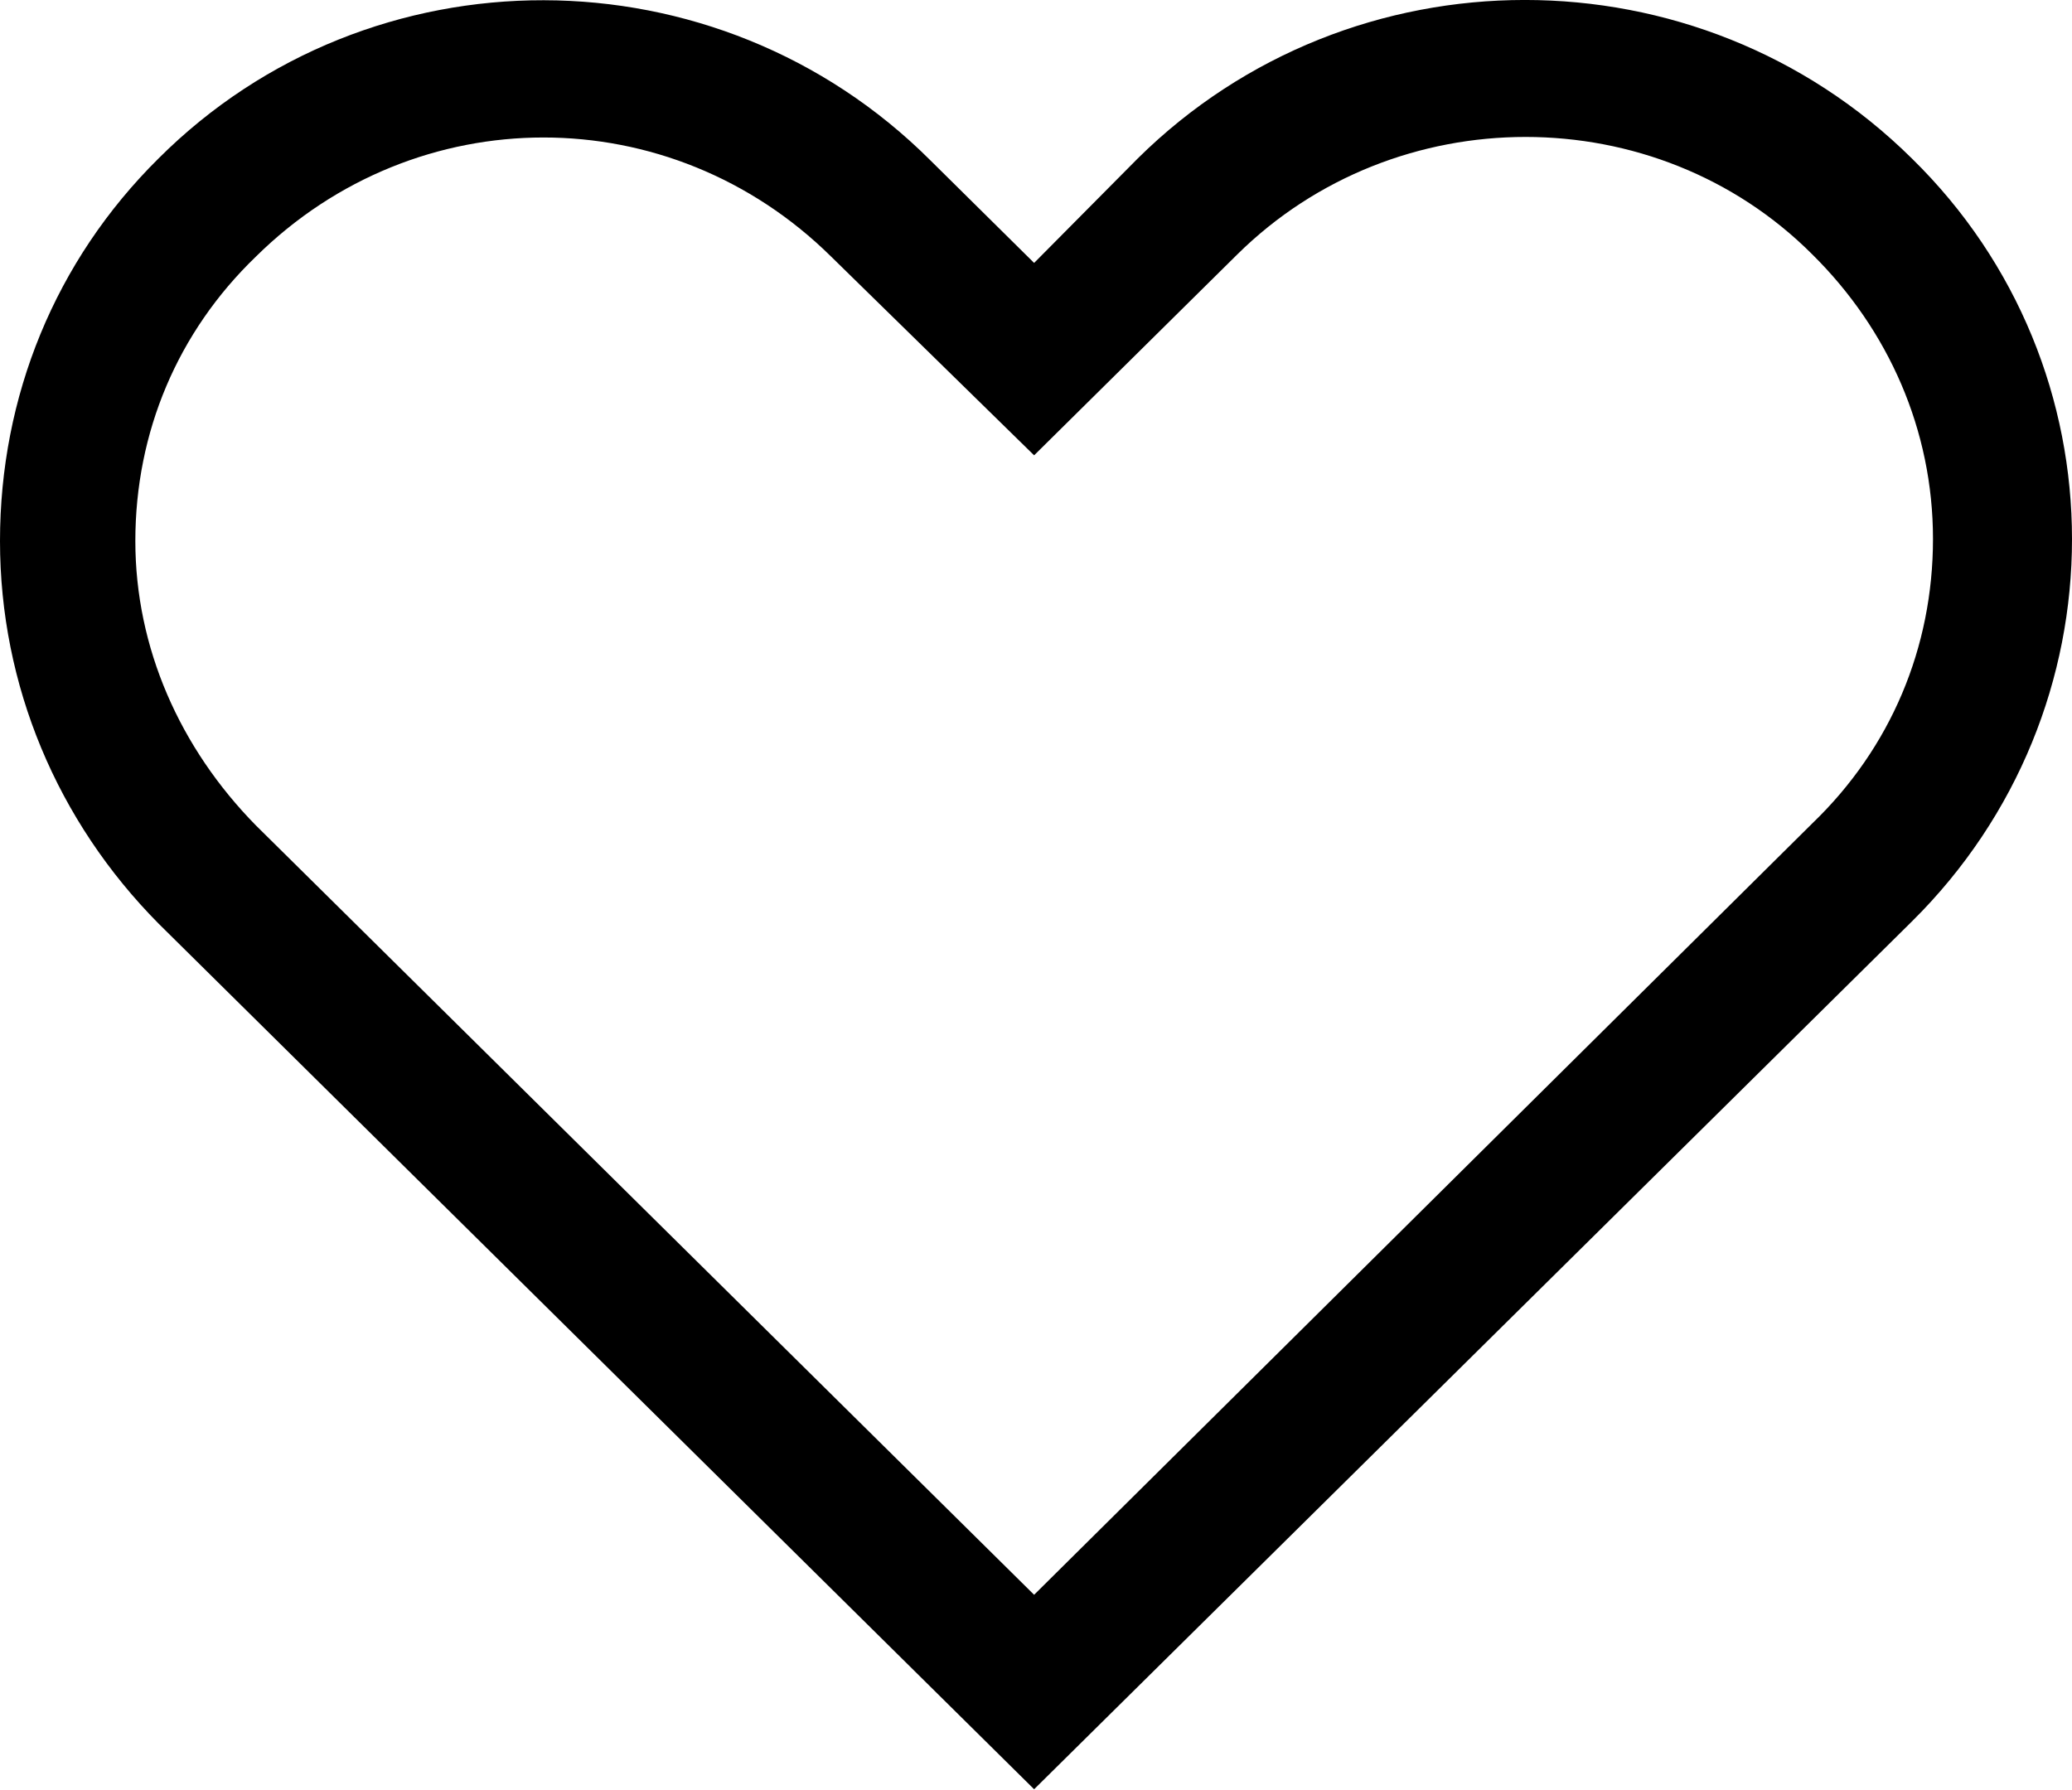
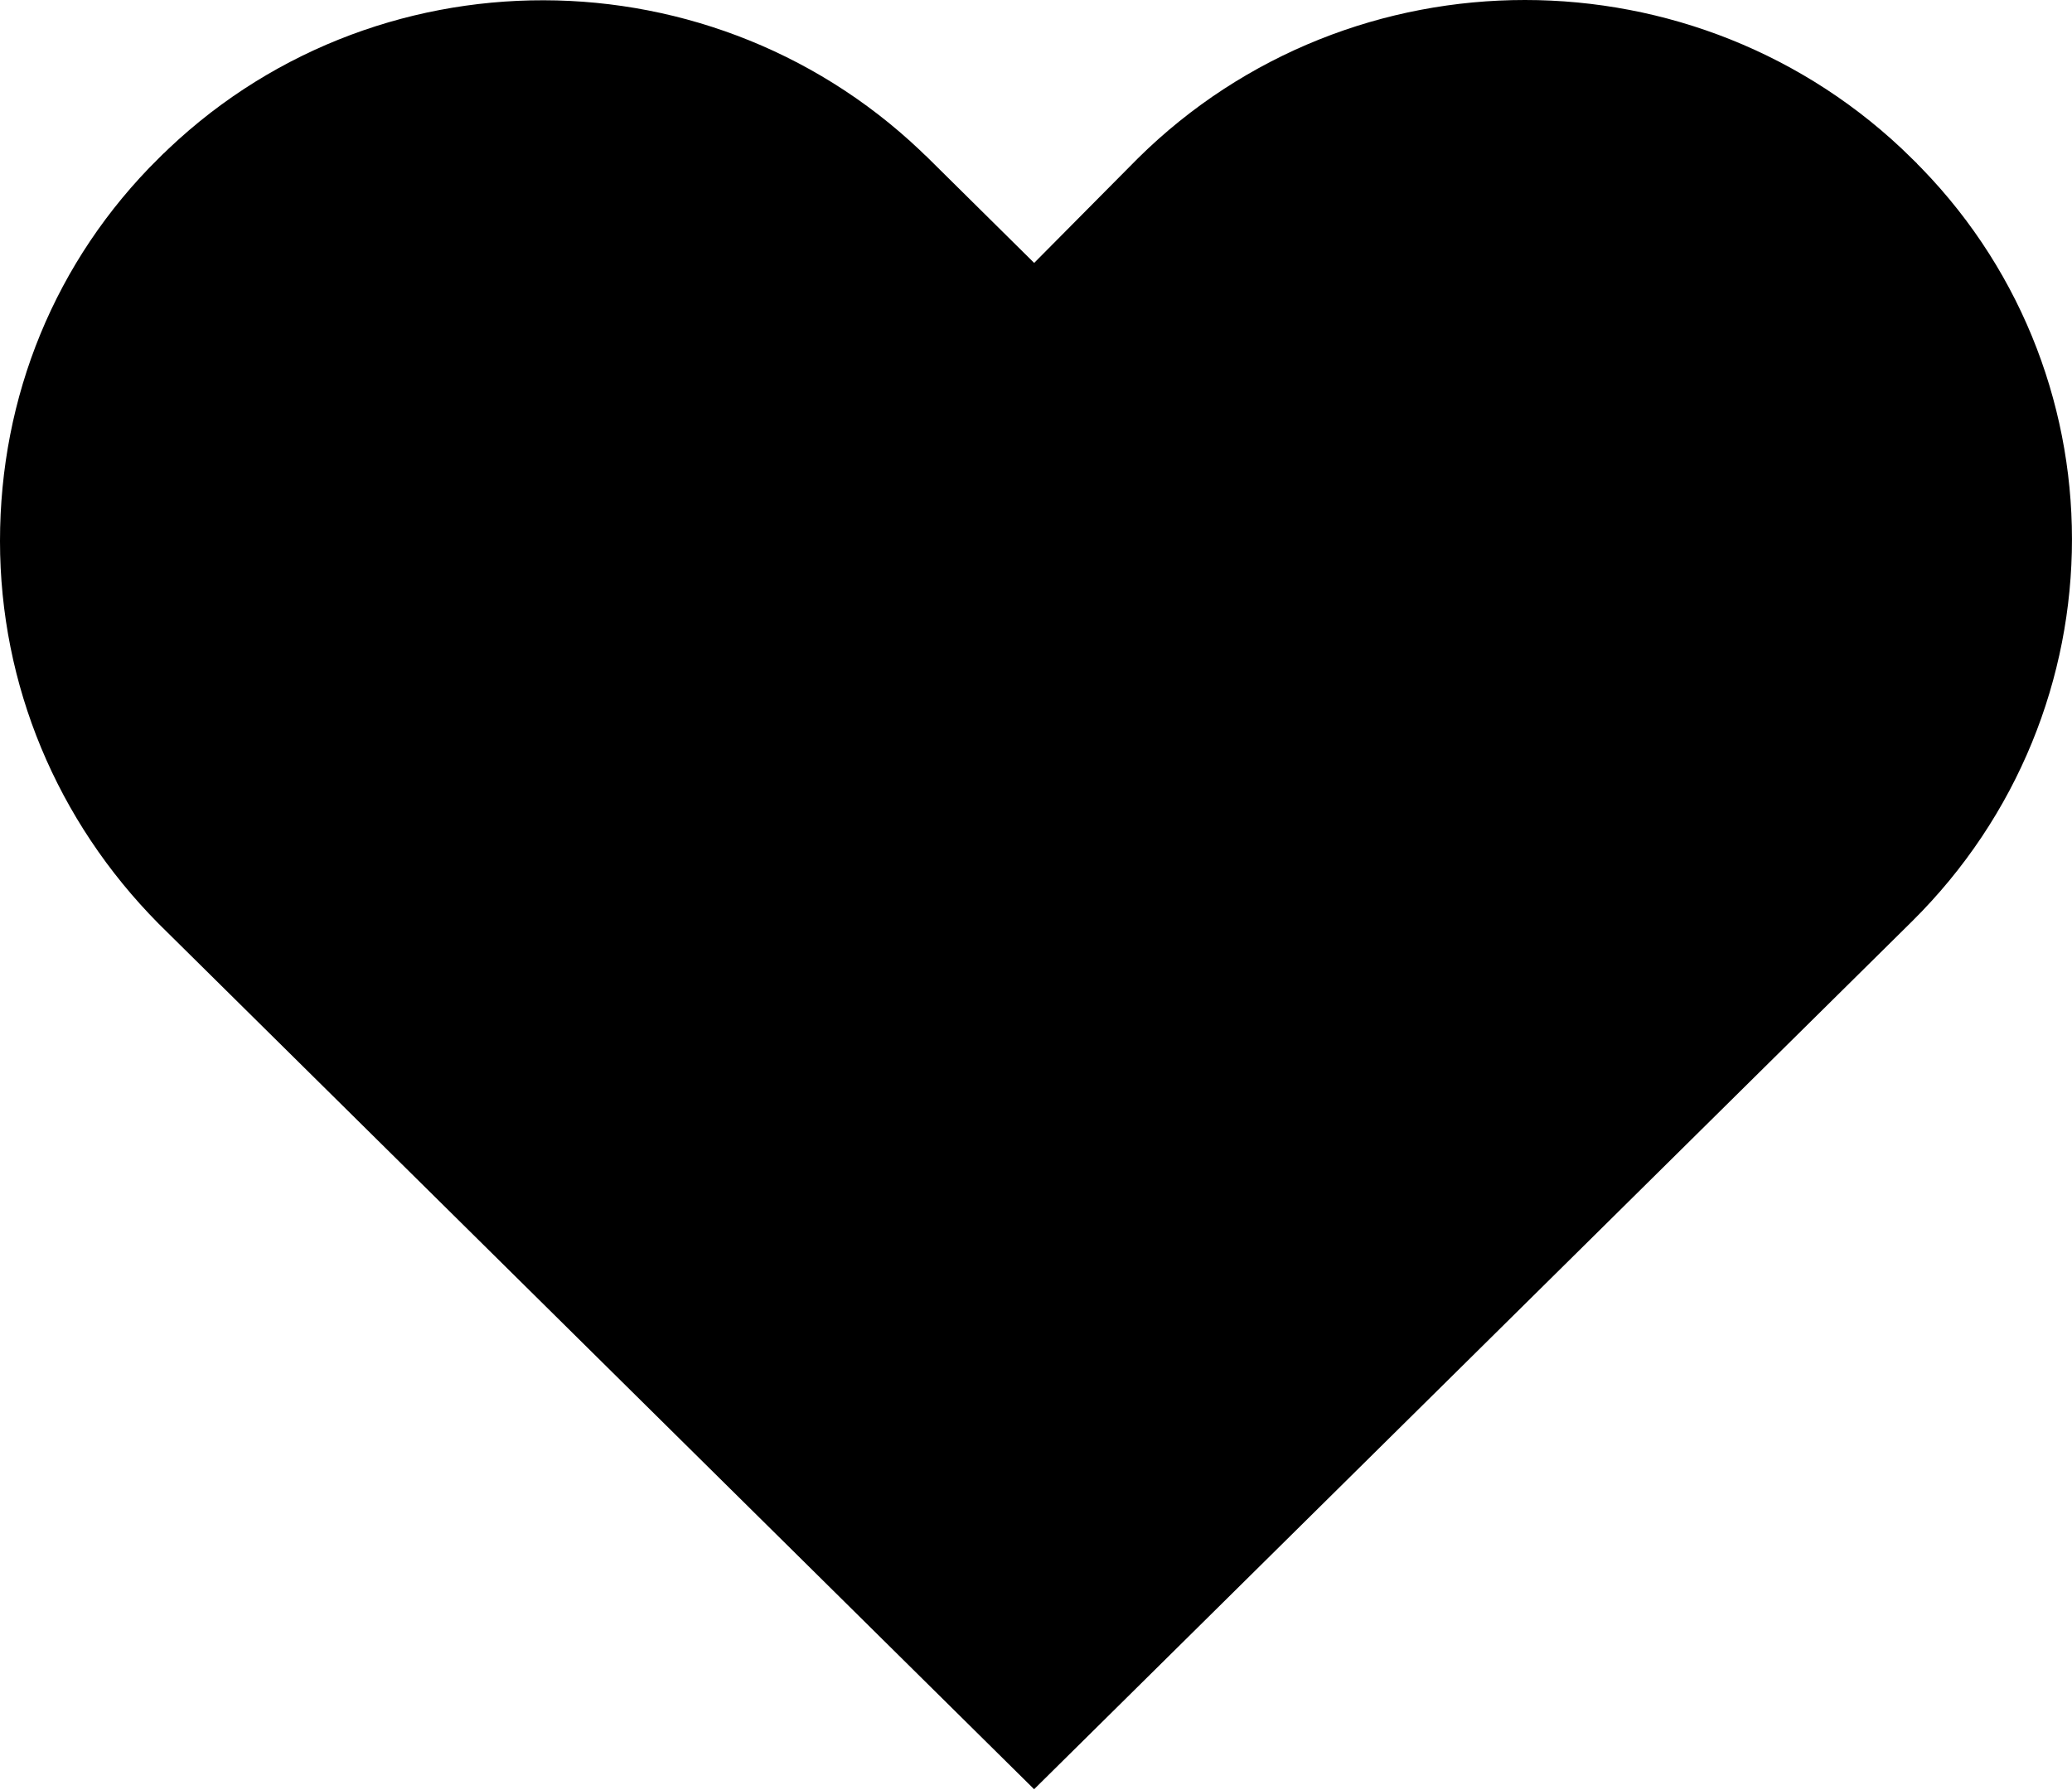
<svg xmlns="http://www.w3.org/2000/svg" width="22" height="19" viewBox="0 0 22 19" fill="none">
-   <path d="M20.299 9.786C22.567 7.543 22.567 3.902 20.299 1.682C18.031 -0.561 14.349 -0.561 12.081 1.682L10.98 2.792L9.88 1.704C7.612 -0.561 3.93 -0.561 1.684 1.682C0.584 2.77 0 4.213 0 5.745C0 7.277 0.606 8.72 1.684 9.808L10.98 19L20.299 9.786ZM1.437 5.745C1.437 4.59 1.886 3.525 2.717 2.725C3.57 1.882 4.671 1.46 5.771 1.46C6.871 1.46 7.971 1.882 8.825 2.725L10.98 4.835L13.136 2.703C14.82 1.038 17.582 1.038 19.244 2.703C20.052 3.502 20.524 4.568 20.524 5.723C20.524 6.877 20.075 7.943 19.244 8.742L10.98 16.935L2.717 8.765C1.909 7.943 1.437 6.877 1.437 5.745Z" fill="black" />
+   <path d="M19.772 2.215L19.774 2.218C21.74 4.142 21.744 7.302 19.772 9.253L10.98 17.945L2.214 9.278C1.274 8.327 0.75 7.074 0.75 5.745C0.75 4.408 1.257 3.159 2.211 2.215L2.211 2.215L2.214 2.213C4.165 0.264 7.373 0.261 9.35 2.235L9.35 2.235L9.353 2.237L10.453 3.325L10.986 3.852L11.513 3.32L12.611 2.213C14.586 0.262 17.797 0.262 19.772 2.215Z" fill="black" stroke="black" stroke-width="1.5" />
</svg>
